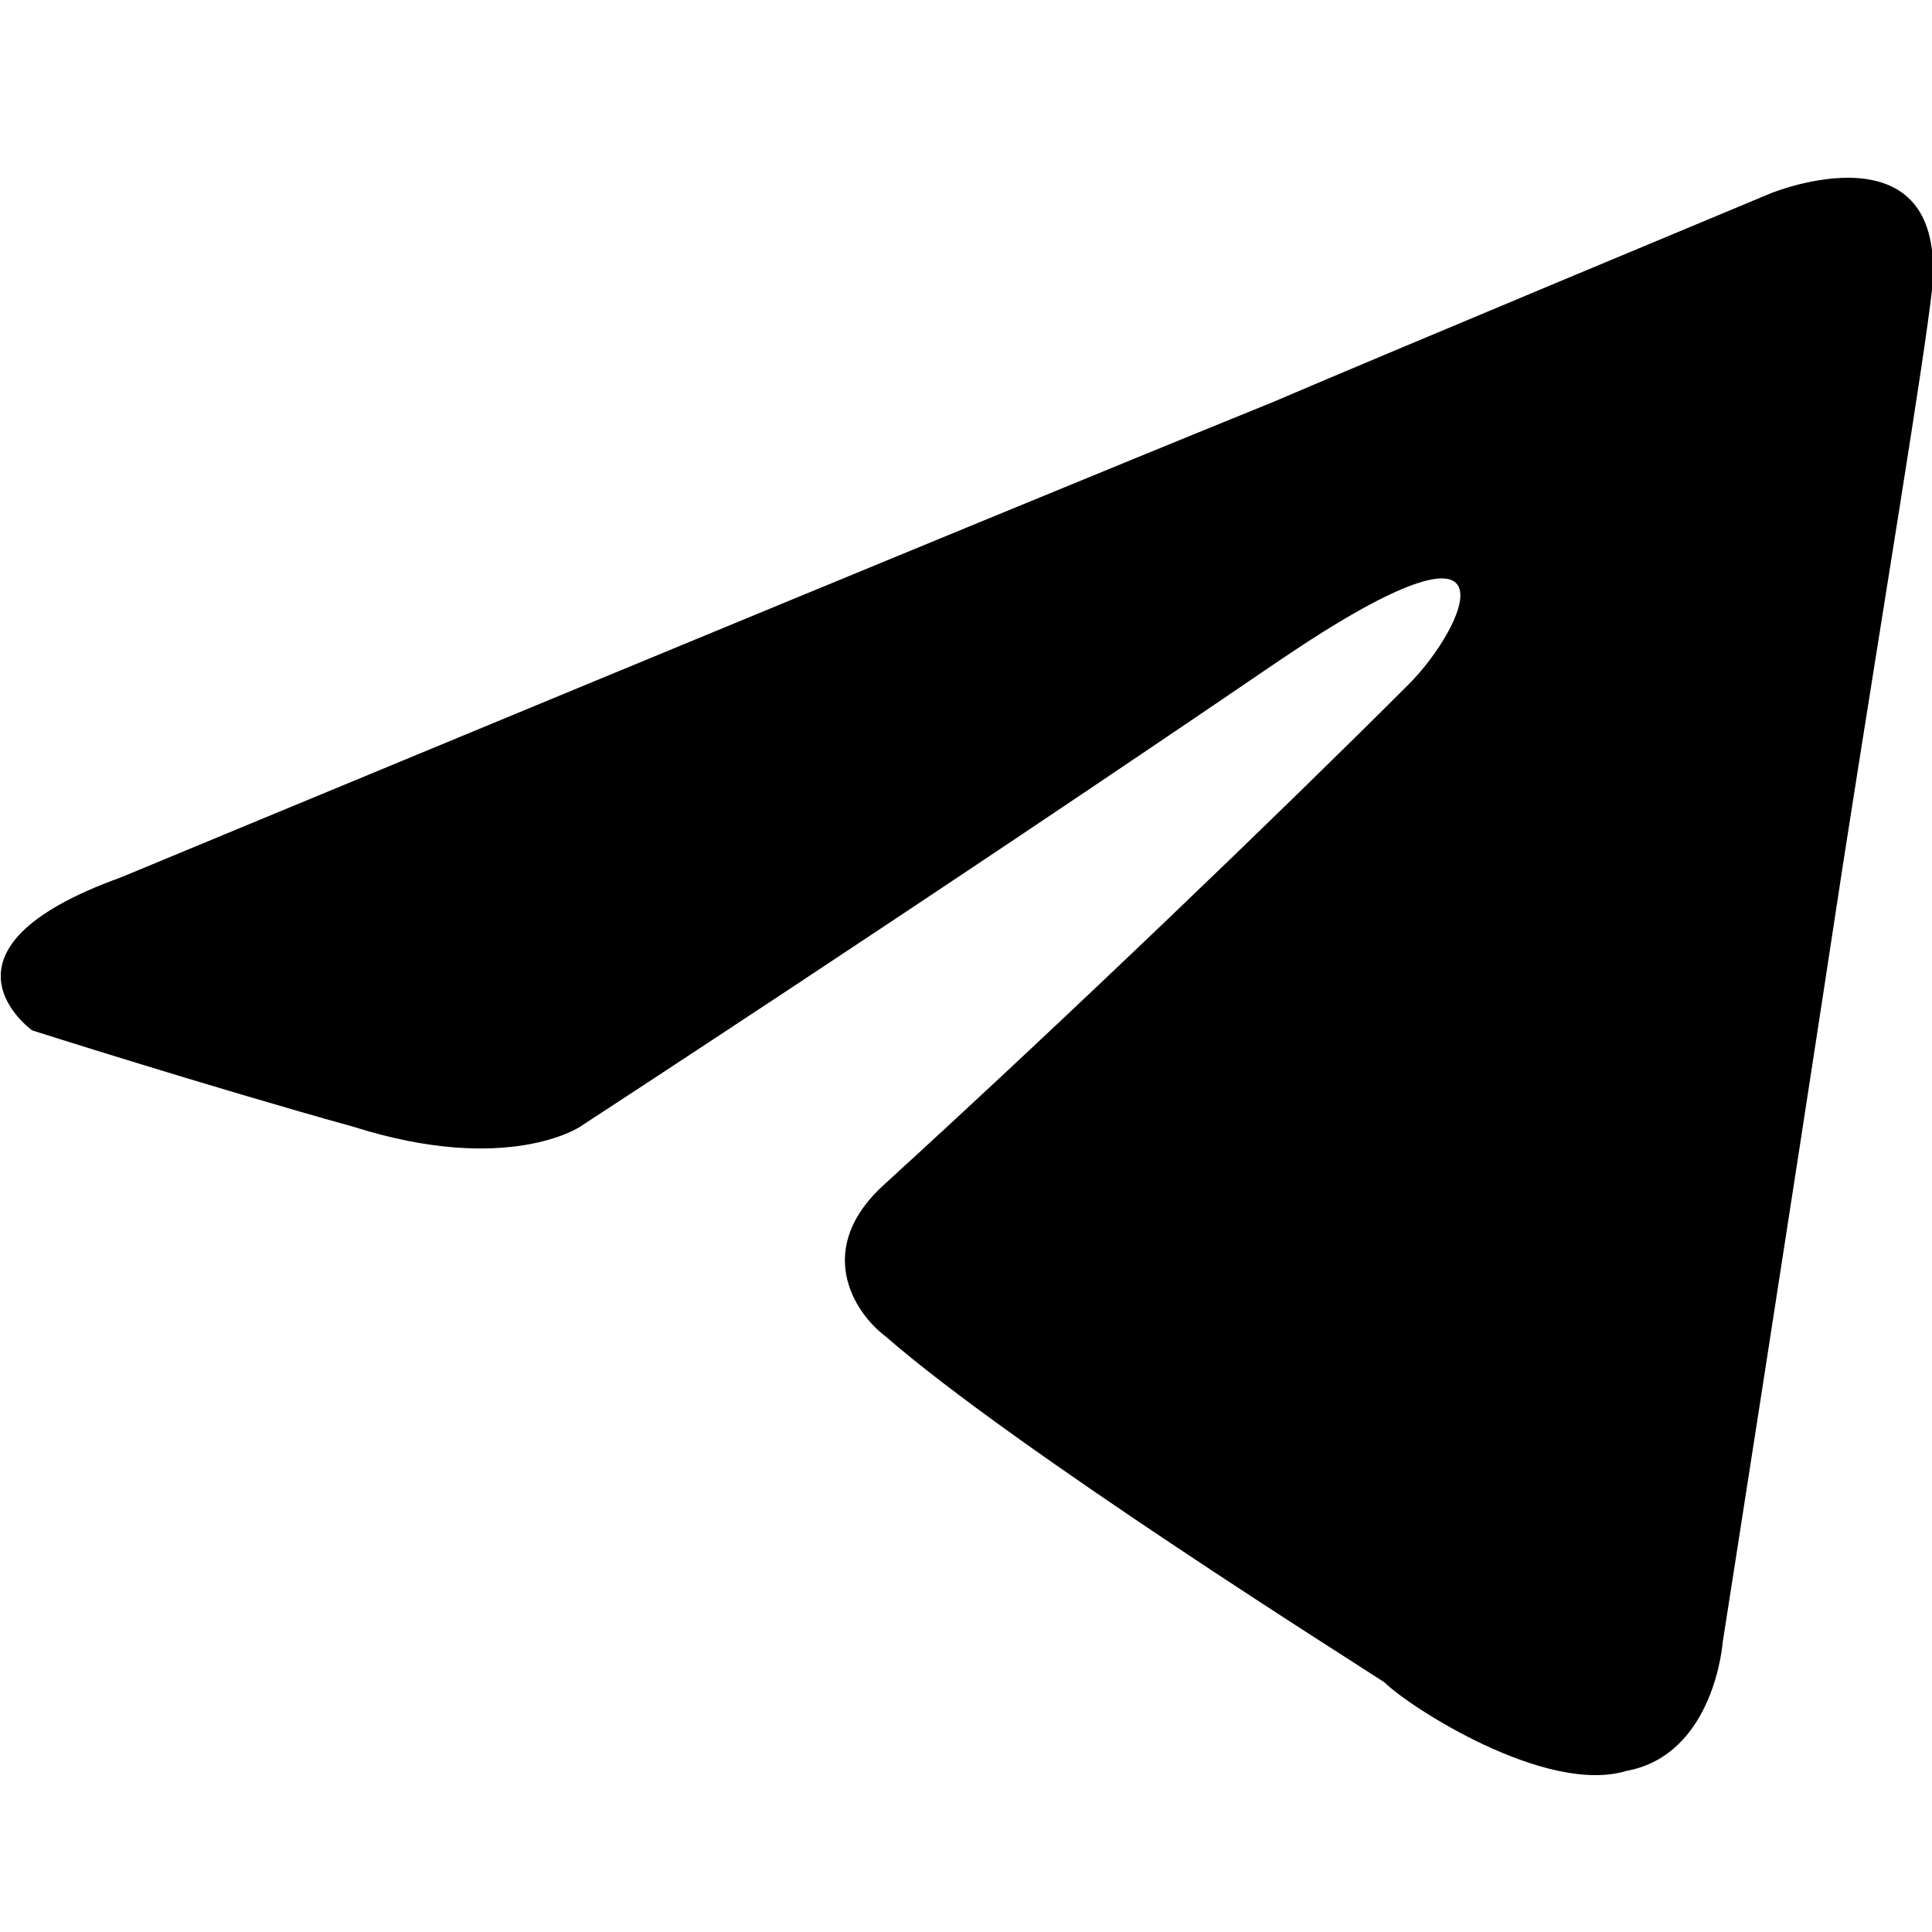
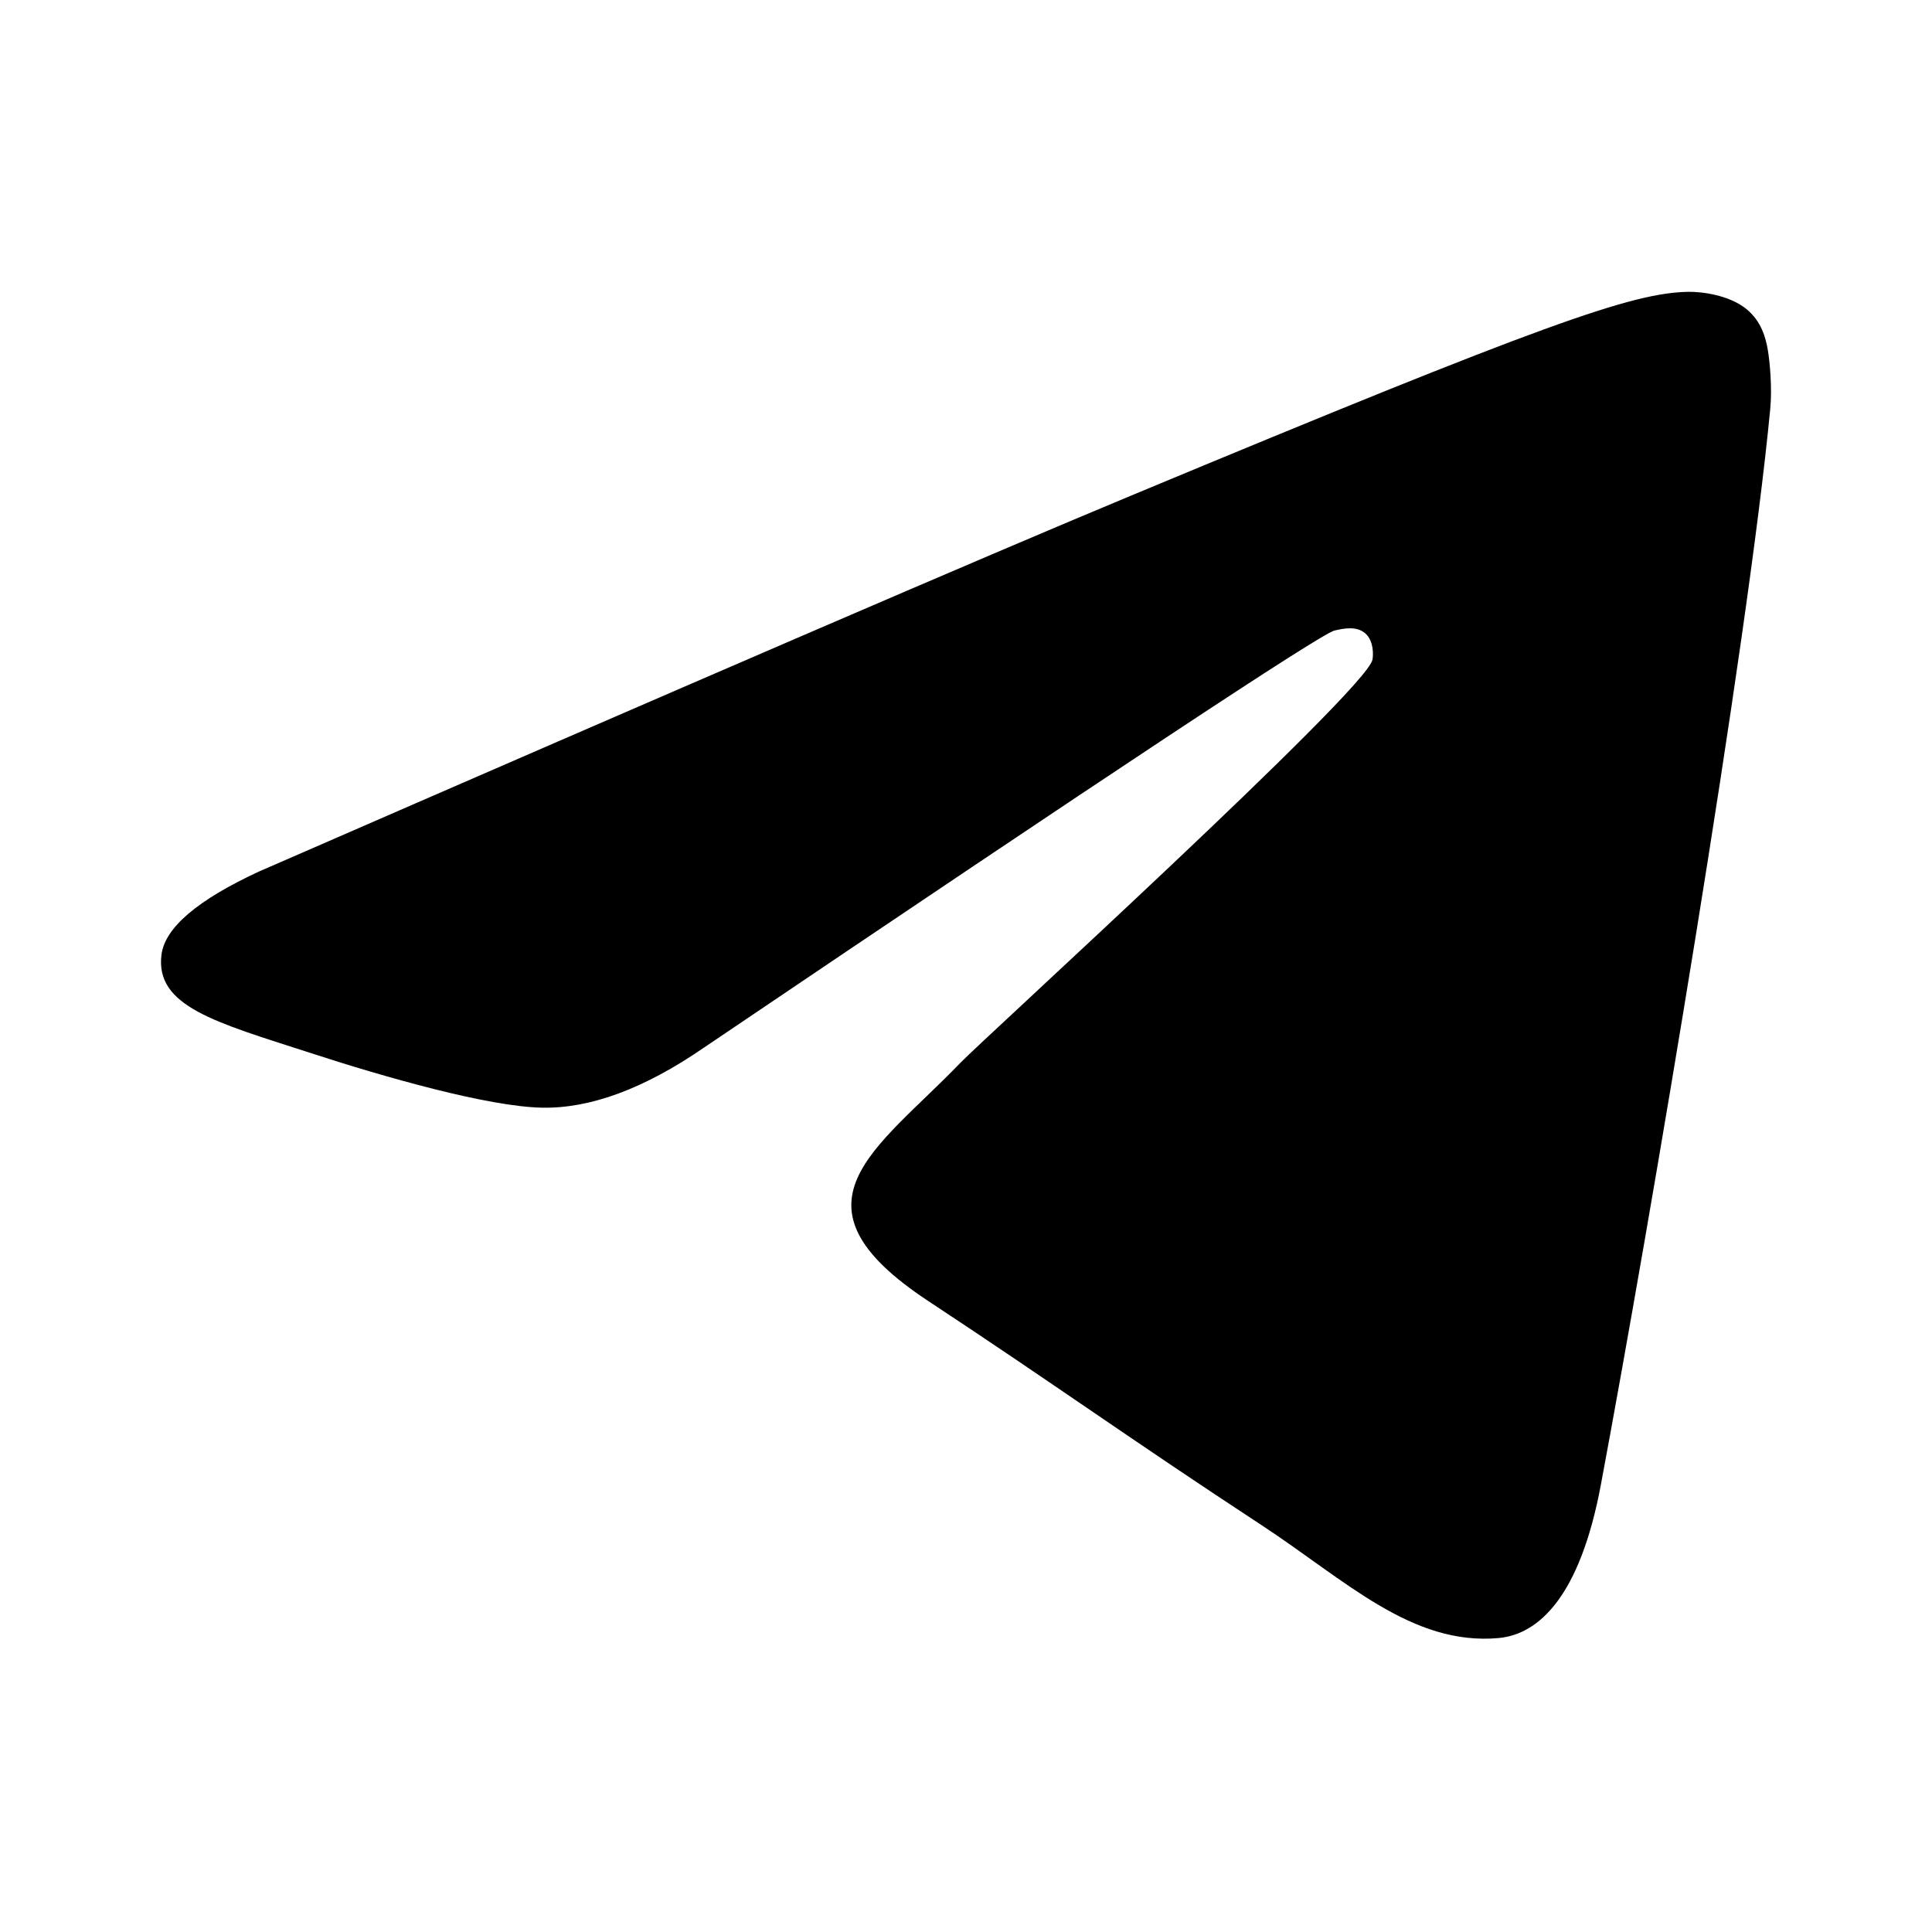
- <svg xmlns="http://www.w3.org/2000/svg" version="1.2" viewBox="0 0 24 24" width="24" height="24">
-   <style>
-   .s0 { fill: #000000 } 
-  </style>
-   <path id="path2" class="s0" d="m1.5 10.9c0 0 10.6-4.4 14.3-5.9 1.4-0.6 6.2-2.6 6.2-2.6 0 0 2.2-0.9 2 1.2-0.1 0.9-0.6 3.9-1.1 7.1-0.7 4.6-1.5 9.7-1.5 9.7 0 0-0.1 1.4-1.2 1.6-1 0.3-2.7-0.8-3-1.1-0.3-0.2-4.6-2.9-6.2-4.3-0.4-0.3-0.9-1.1 0-1.9 2.3-2.1 4.9-4.6 6.5-6.2 0.7-0.7 1.5-2.4-1.6-0.3-4.4 3-8.7 5.8-8.7 5.8 0 0-0.9 0.6-2.8 0-1.8-0.5-4-1.2-4-1.2 0 0-1.4-1 1.1-1.9z" />
+ <svg xmlns="http://www.w3.org/2000/svg" width="192" height="192" viewBox="0 0 192 192" fill="none">
+   <path fill-rule="evenodd" clip-rule="evenodd" d="M25.725 86.617C69.048 67.739 97.925 55.278 112.387 49.262C153.649 32.077 162.218 29.093 167.802 29.001C169.034 28.985 171.787 29.277 173.572 30.724C175.064 31.954 175.479 33.6 175.68 34.755C175.88 35.908 176.126 38.554 175.926 40.616C173.695 64.124 164.018 121.201 159.095 147.54C157.018 158.679 152.91 162.417 148.941 162.787C140.31 163.571 133.756 157.079 125.402 151.586C112.325 143.017 104.94 137.663 92.248 129.294C77.571 119.617 87.079 114.309 95.448 105.616C97.633 103.34 135.649 68.724 136.387 65.585C136.479 65.185 136.556 63.724 135.695 62.955C134.818 62.186 133.541 62.447 132.618 62.663C131.31 62.955 110.417 76.77 69.94 104.124C64.017 108.201 58.632 110.186 53.833 110.078C48.525 109.97 38.309 107.078 30.724 104.601C21.417 101.586 15.402 100.016 16.047 94.878C16.386 92.201 19.617 89.447 25.725 86.617Z" fill="black" />
</svg>
